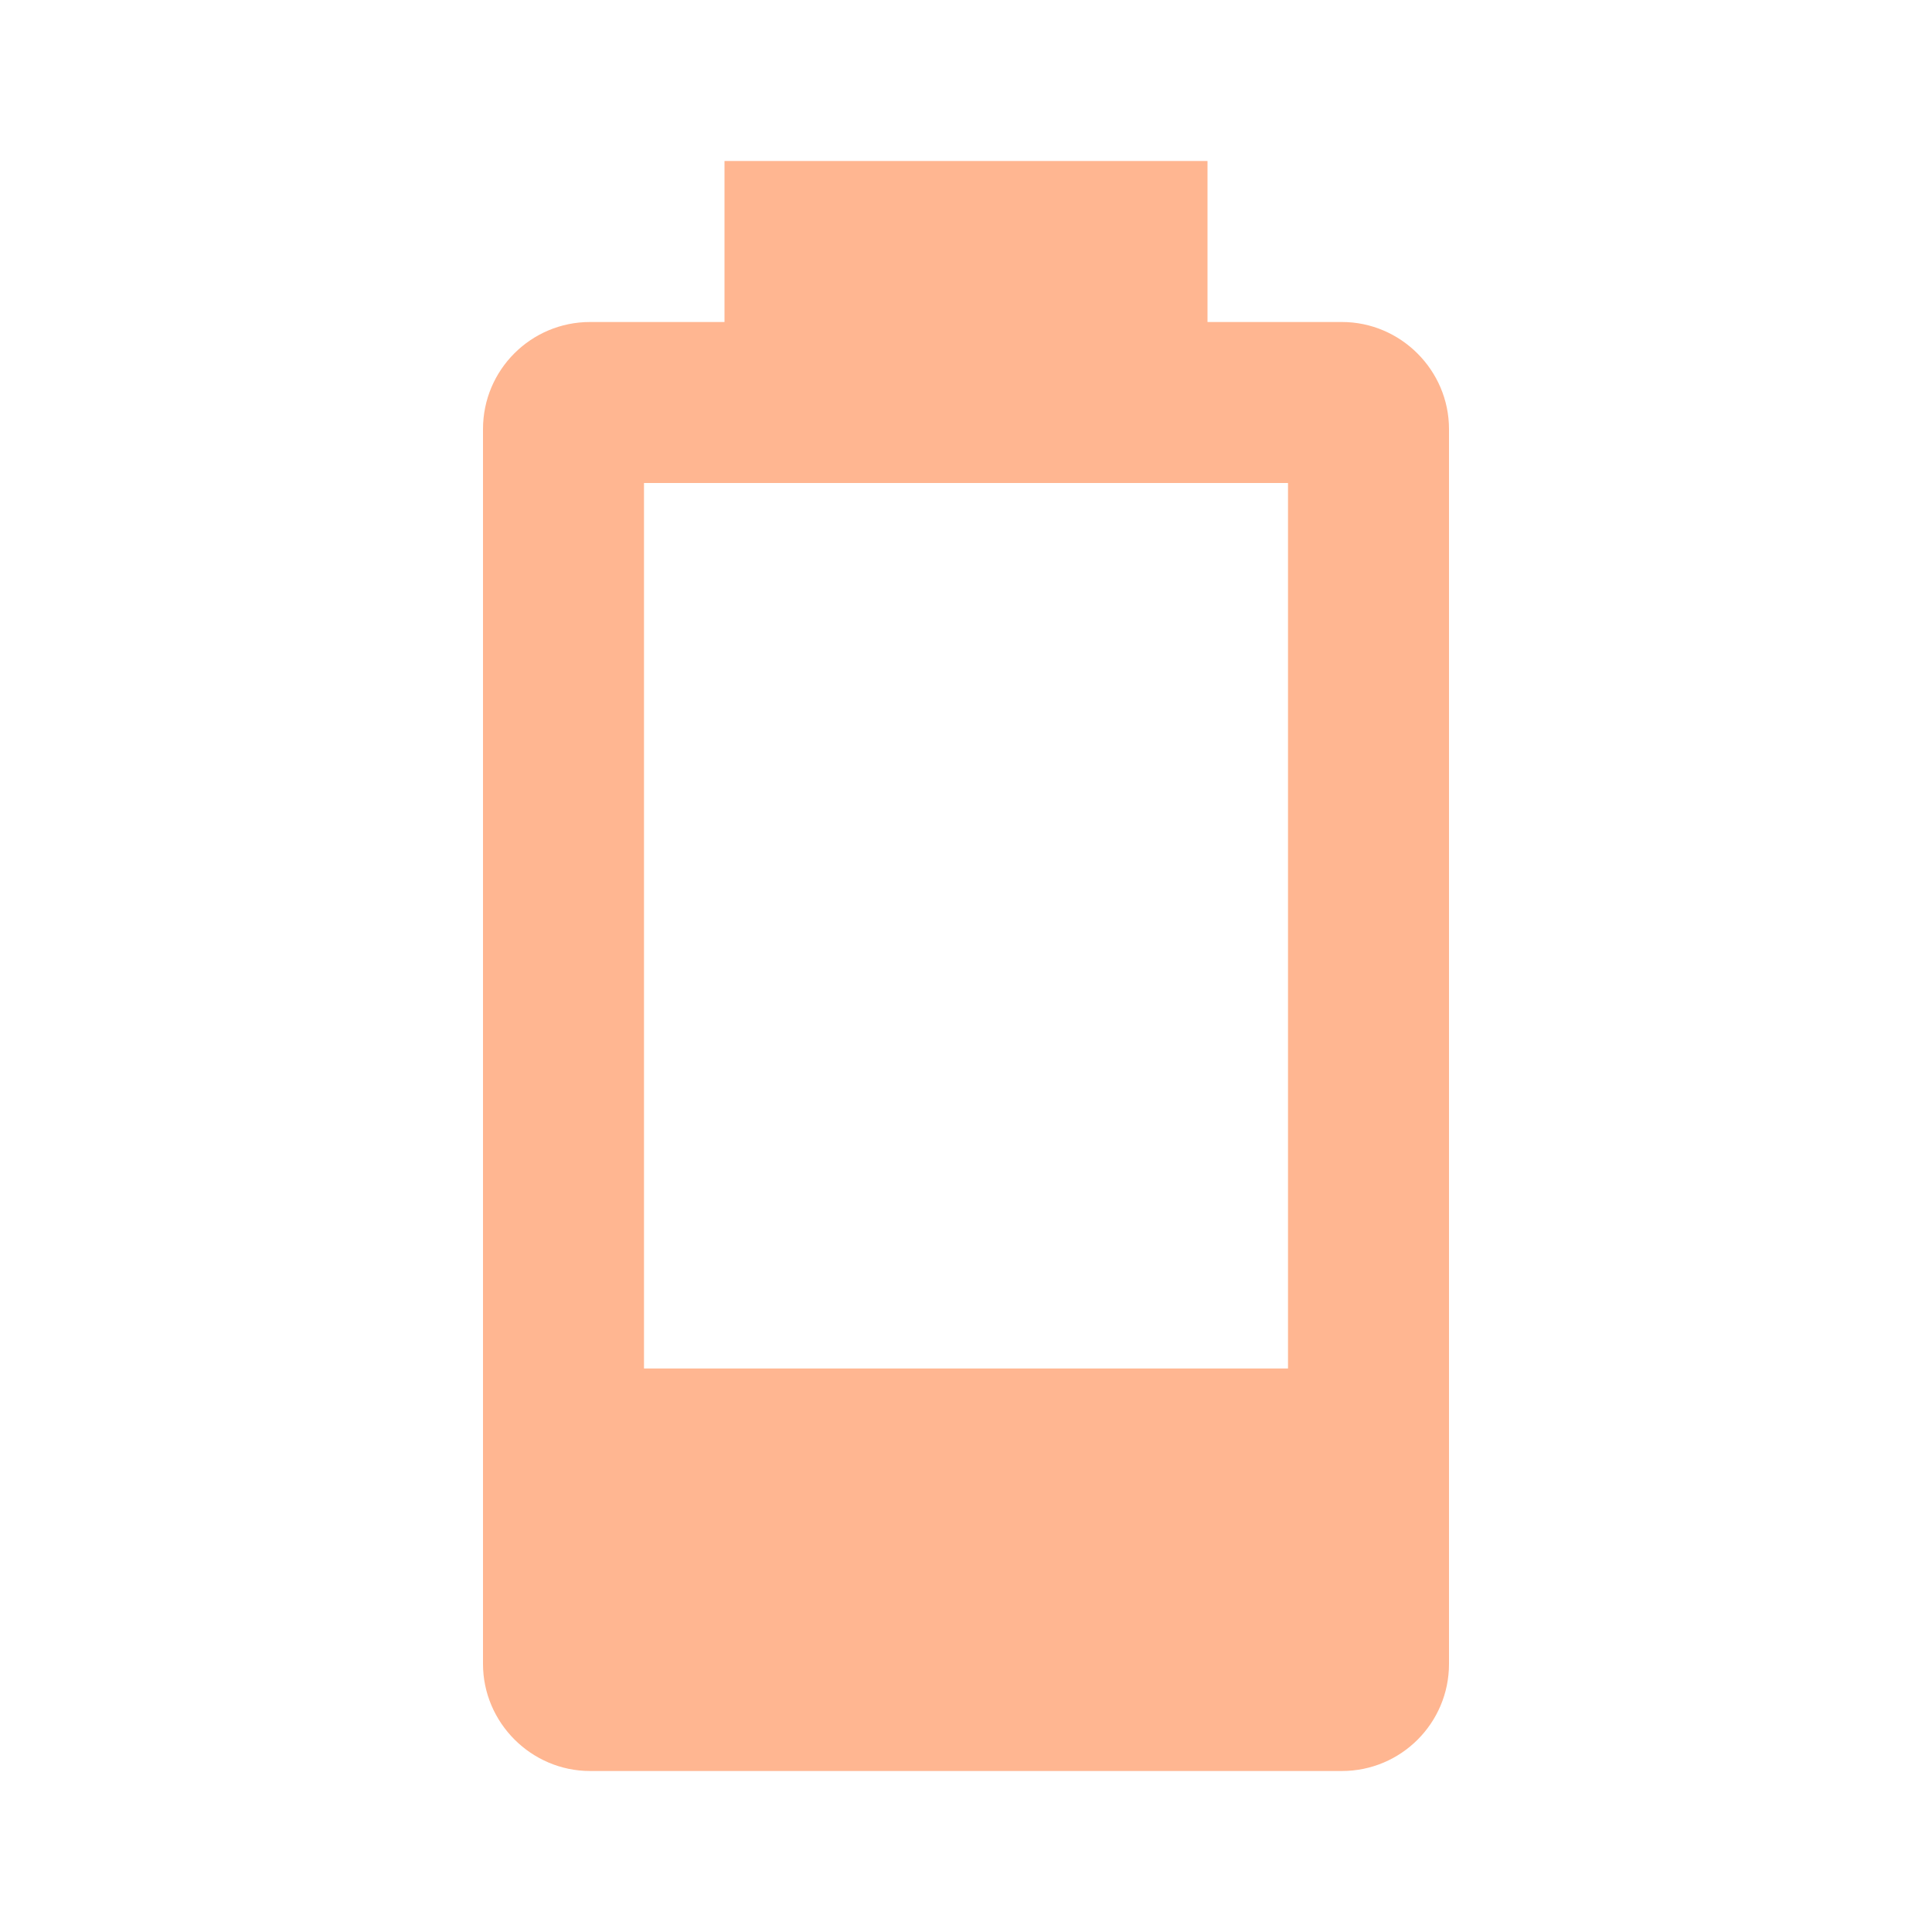
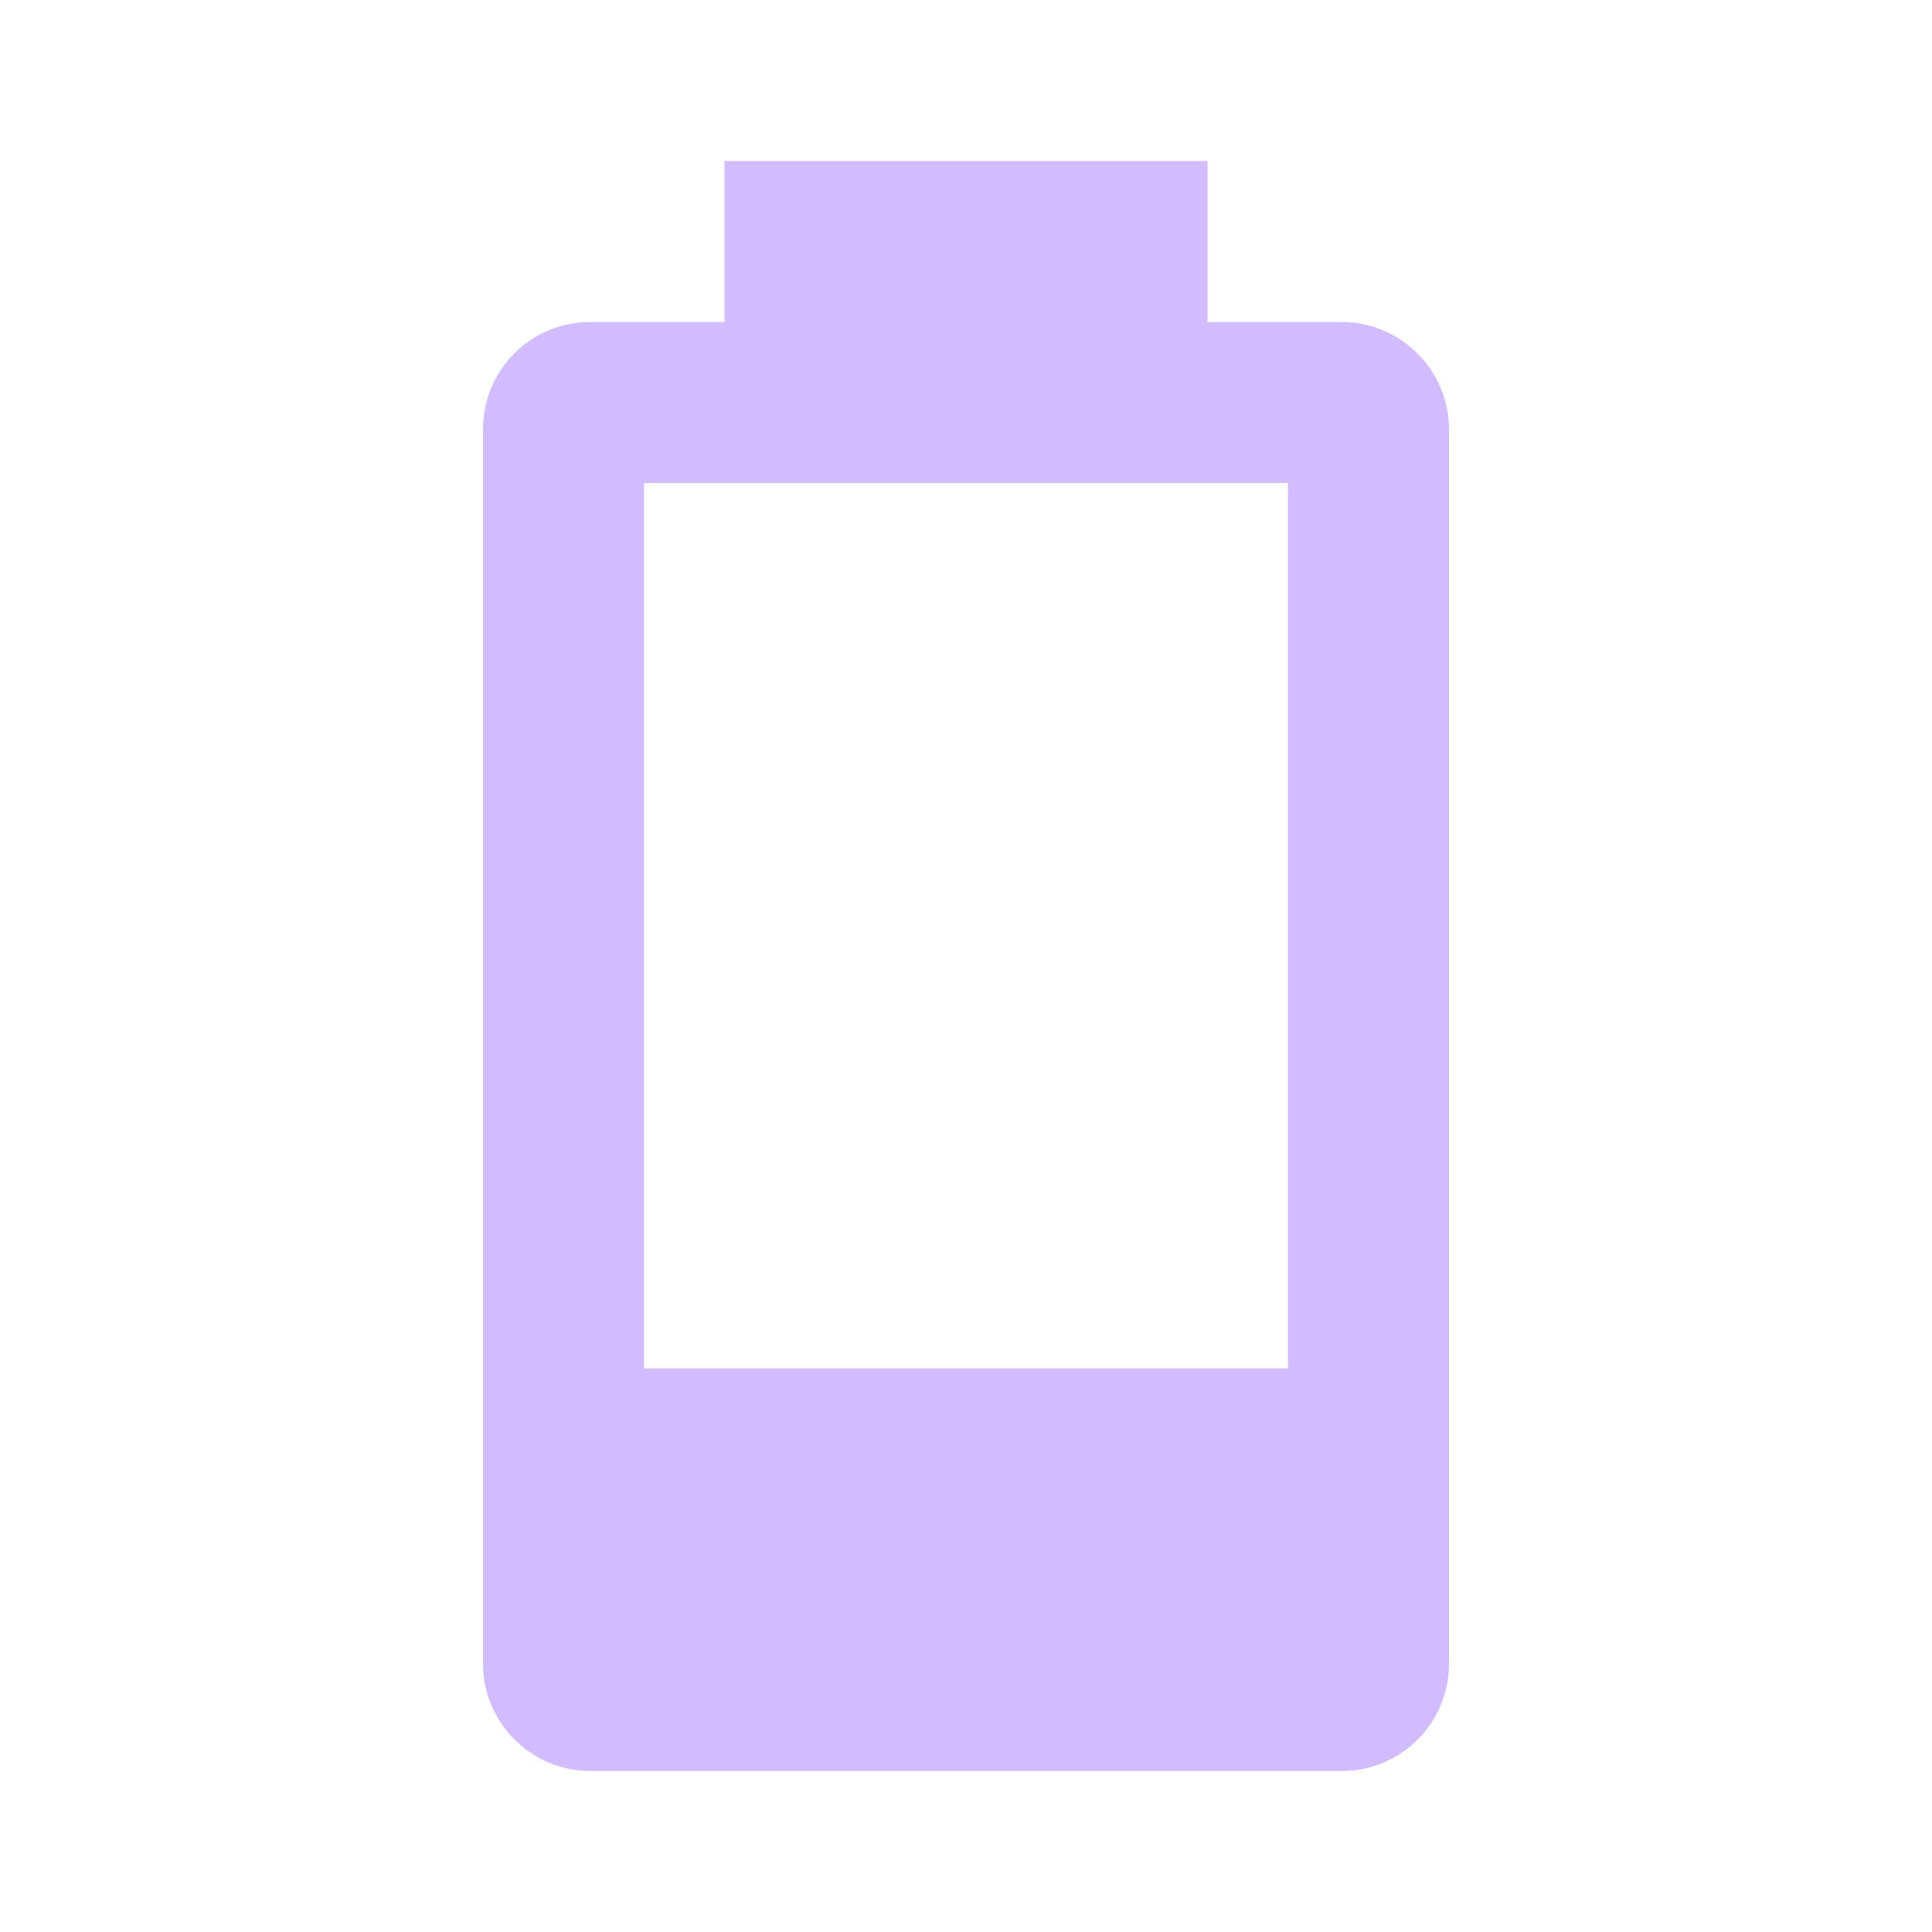
- <svg xmlns="http://www.w3.org/2000/svg" fill="#FFB691" preserveAspectRatio="xMidYMid meet" id="mdi-battery-20" viewBox="0 0 24 24">
+ <svg xmlns="http://www.w3.org/2000/svg" fill="#D0BCFF" preserveAspectRatio="xMidYMid meet" id="mdi-battery-20" viewBox="0 0 24 24">
  <path d="M16,17H8V6H16M16.67,4H15V2H9V4H7.33A1.33,1.33 0 0,0 6,5.33V20.67C6,21.4 6.6,22 7.33,22H16.67A1.33,1.33 0 0,0 18,20.67V5.33C18,4.6 17.4,4 16.67,4Z" />
</svg>
